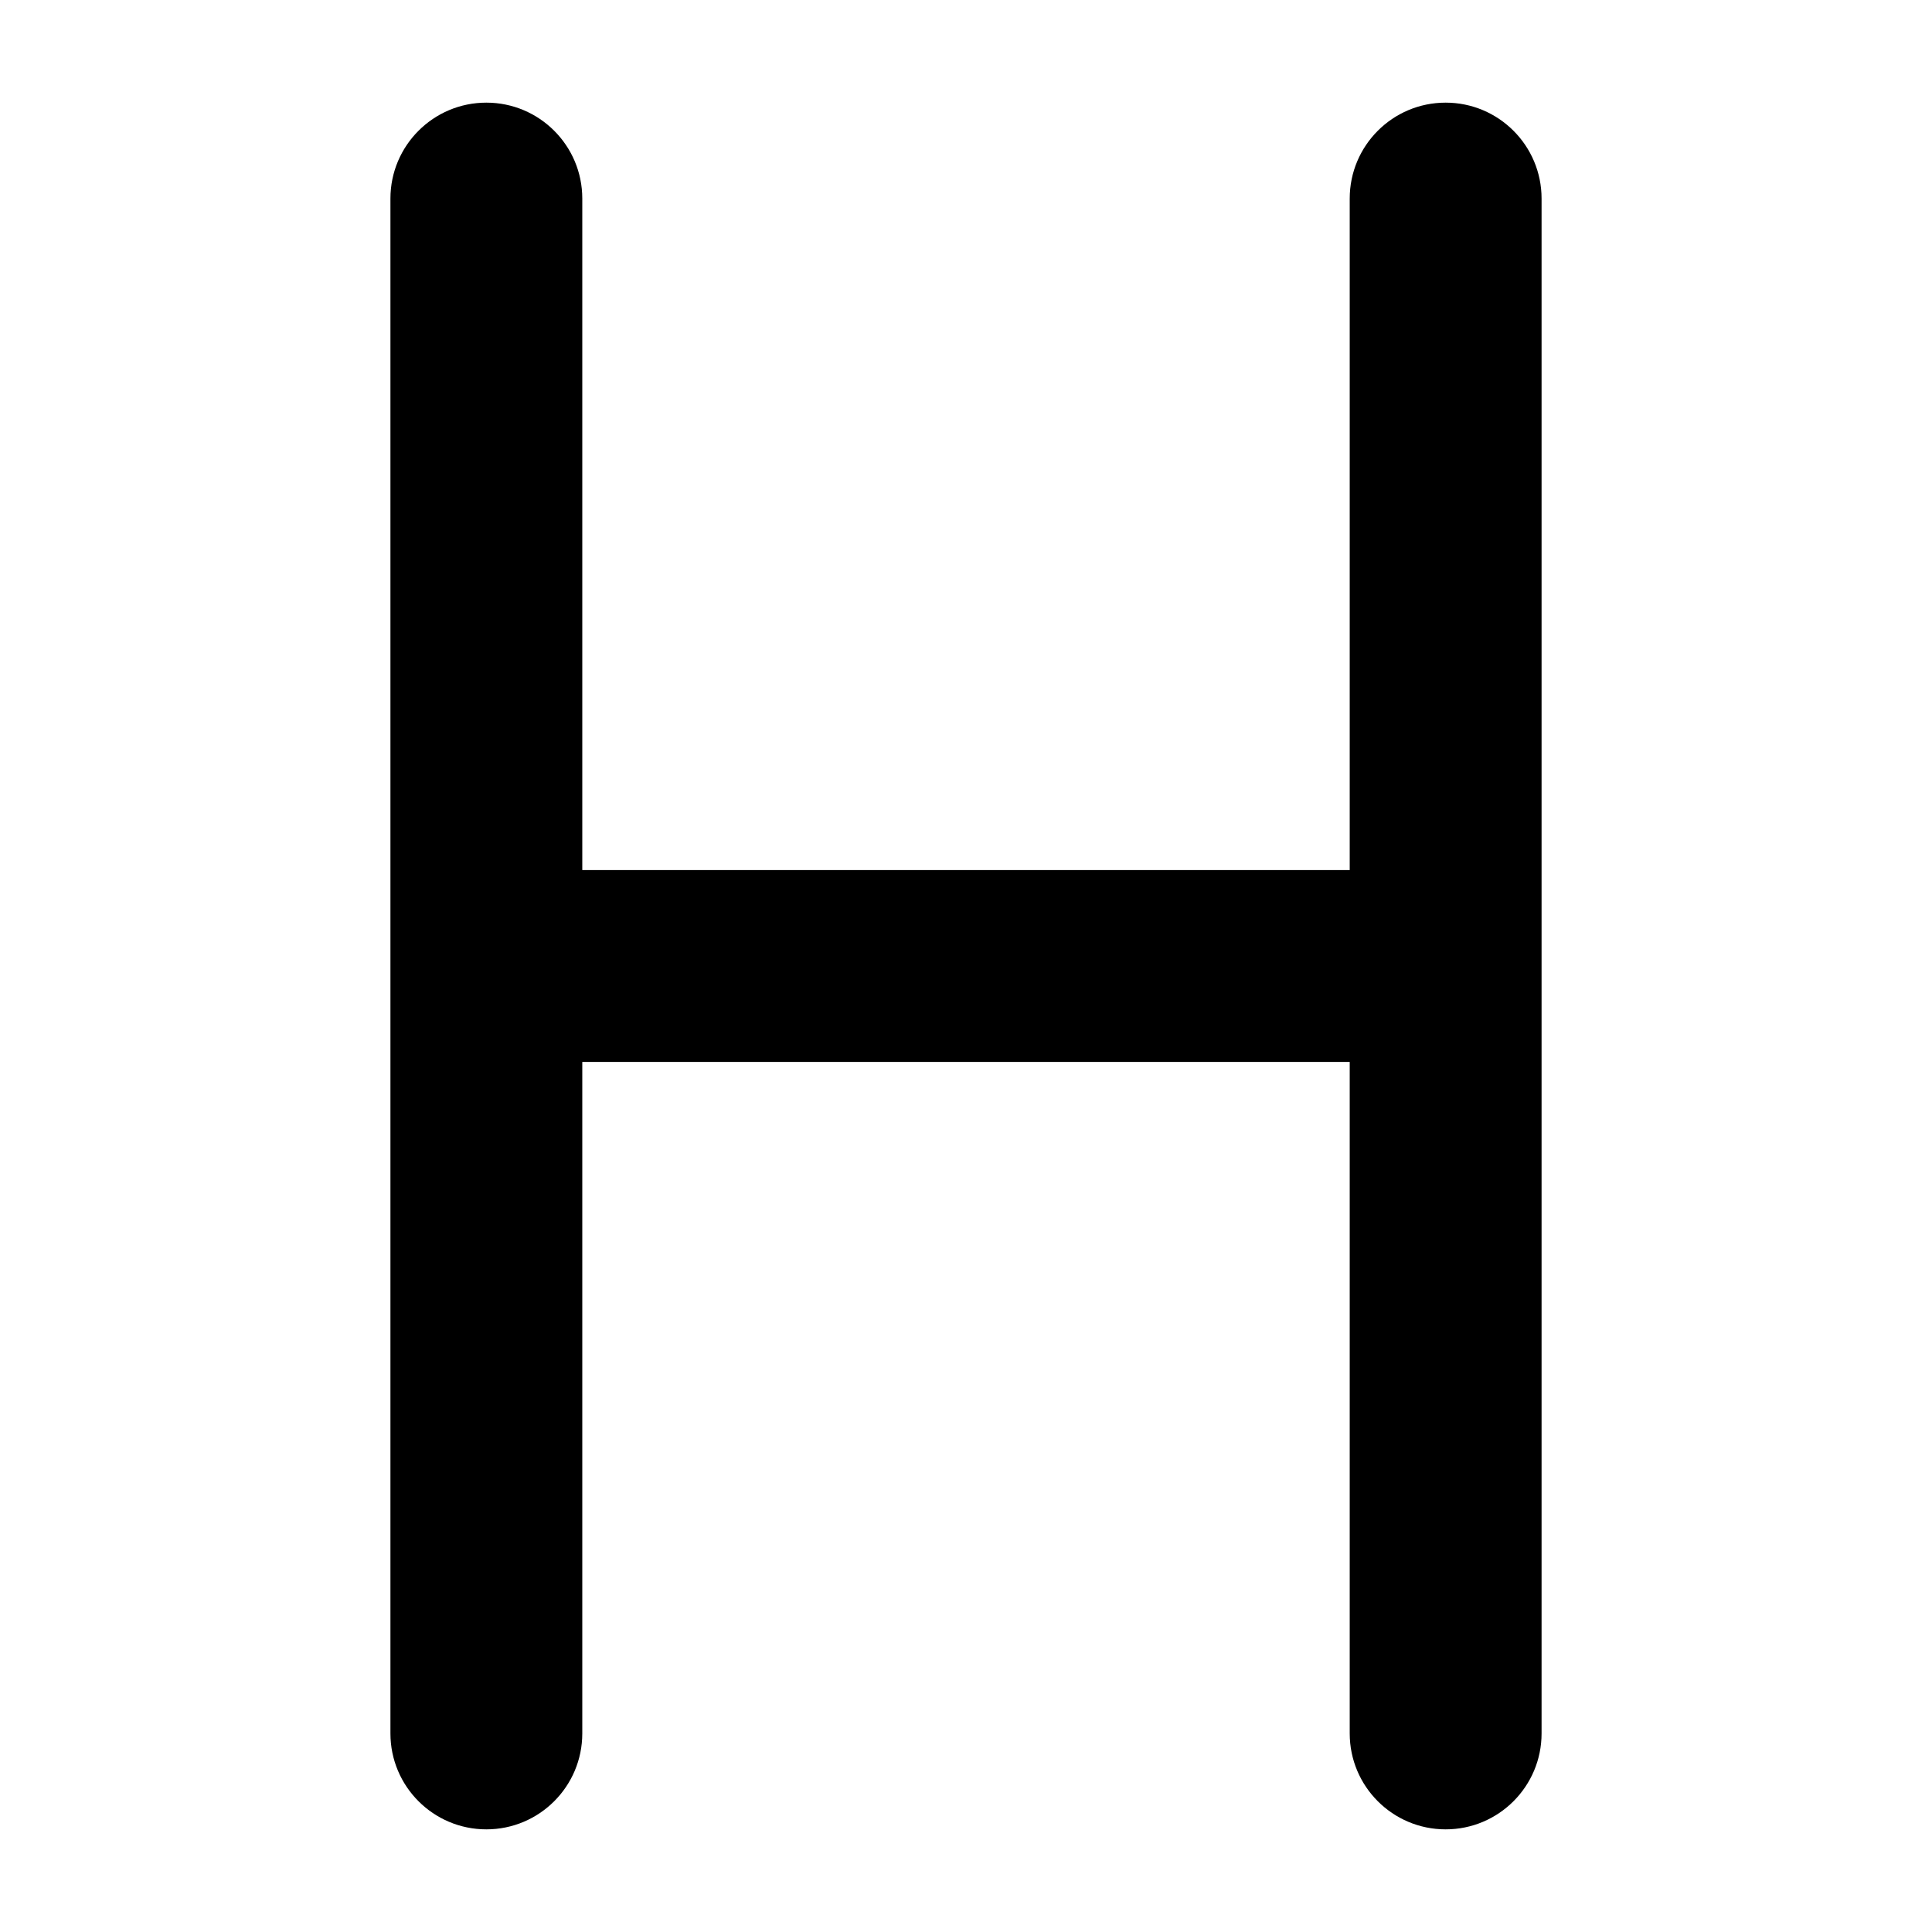
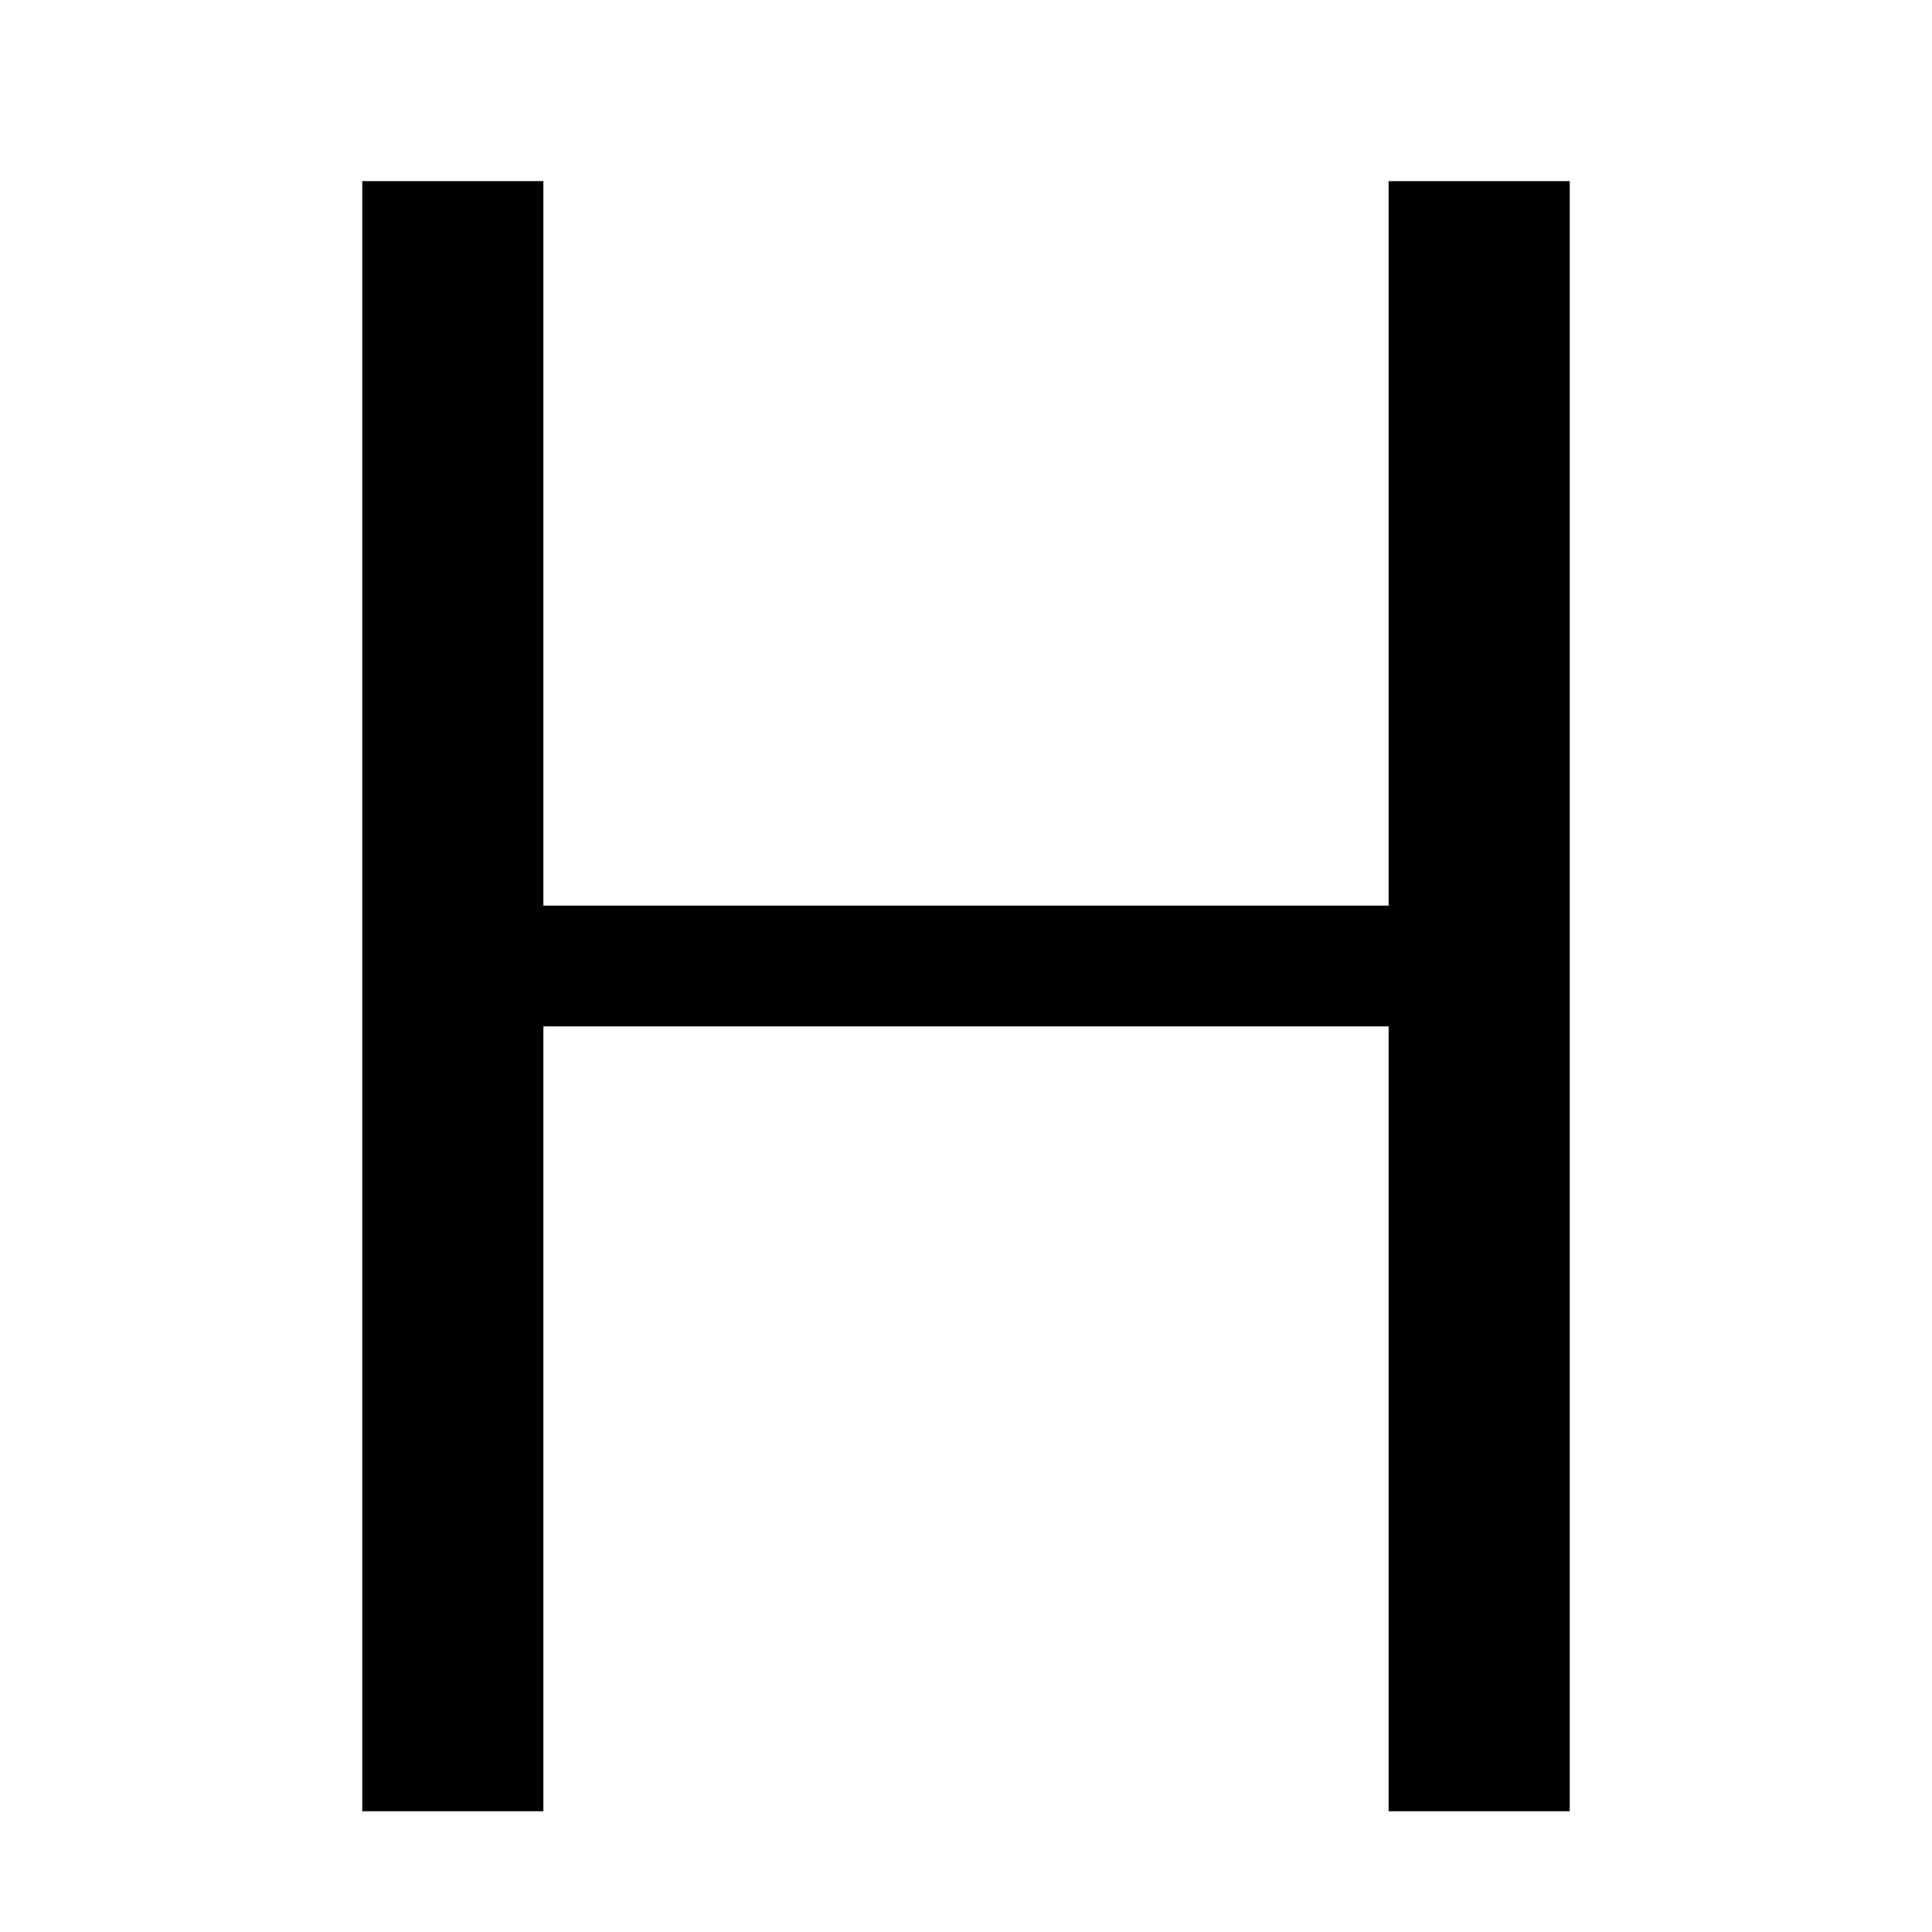
- <svg xmlns="http://www.w3.org/2000/svg" t="1677173818218" class="icon" viewBox="0 0 1024 1024" version="1.1" p-id="1174" width="16" height="16">
-   <path d="M308.624 461.156h406.753v-355.909a50.844 50.844 0 1 1 101.688 0v813.505a50.844 50.844 0 0 1-101.688 0v-355.909h-406.753v355.909a50.844 50.844 0 0 1-101.688 0v-813.505a50.844 50.844 0 0 1 101.688 0z" fill="#000000" p-id="1175" />
+ <svg xmlns="http://www.w3.org/2000/svg" t="1677687619513" class="icon" viewBox="0 0 1024 1024" version="1.1" p-id="5558" width="16" height="16">
+   <path d="M736 96v384H288V96H192v864h96V544h448v416h96V96z" p-id="5559" />
</svg>
